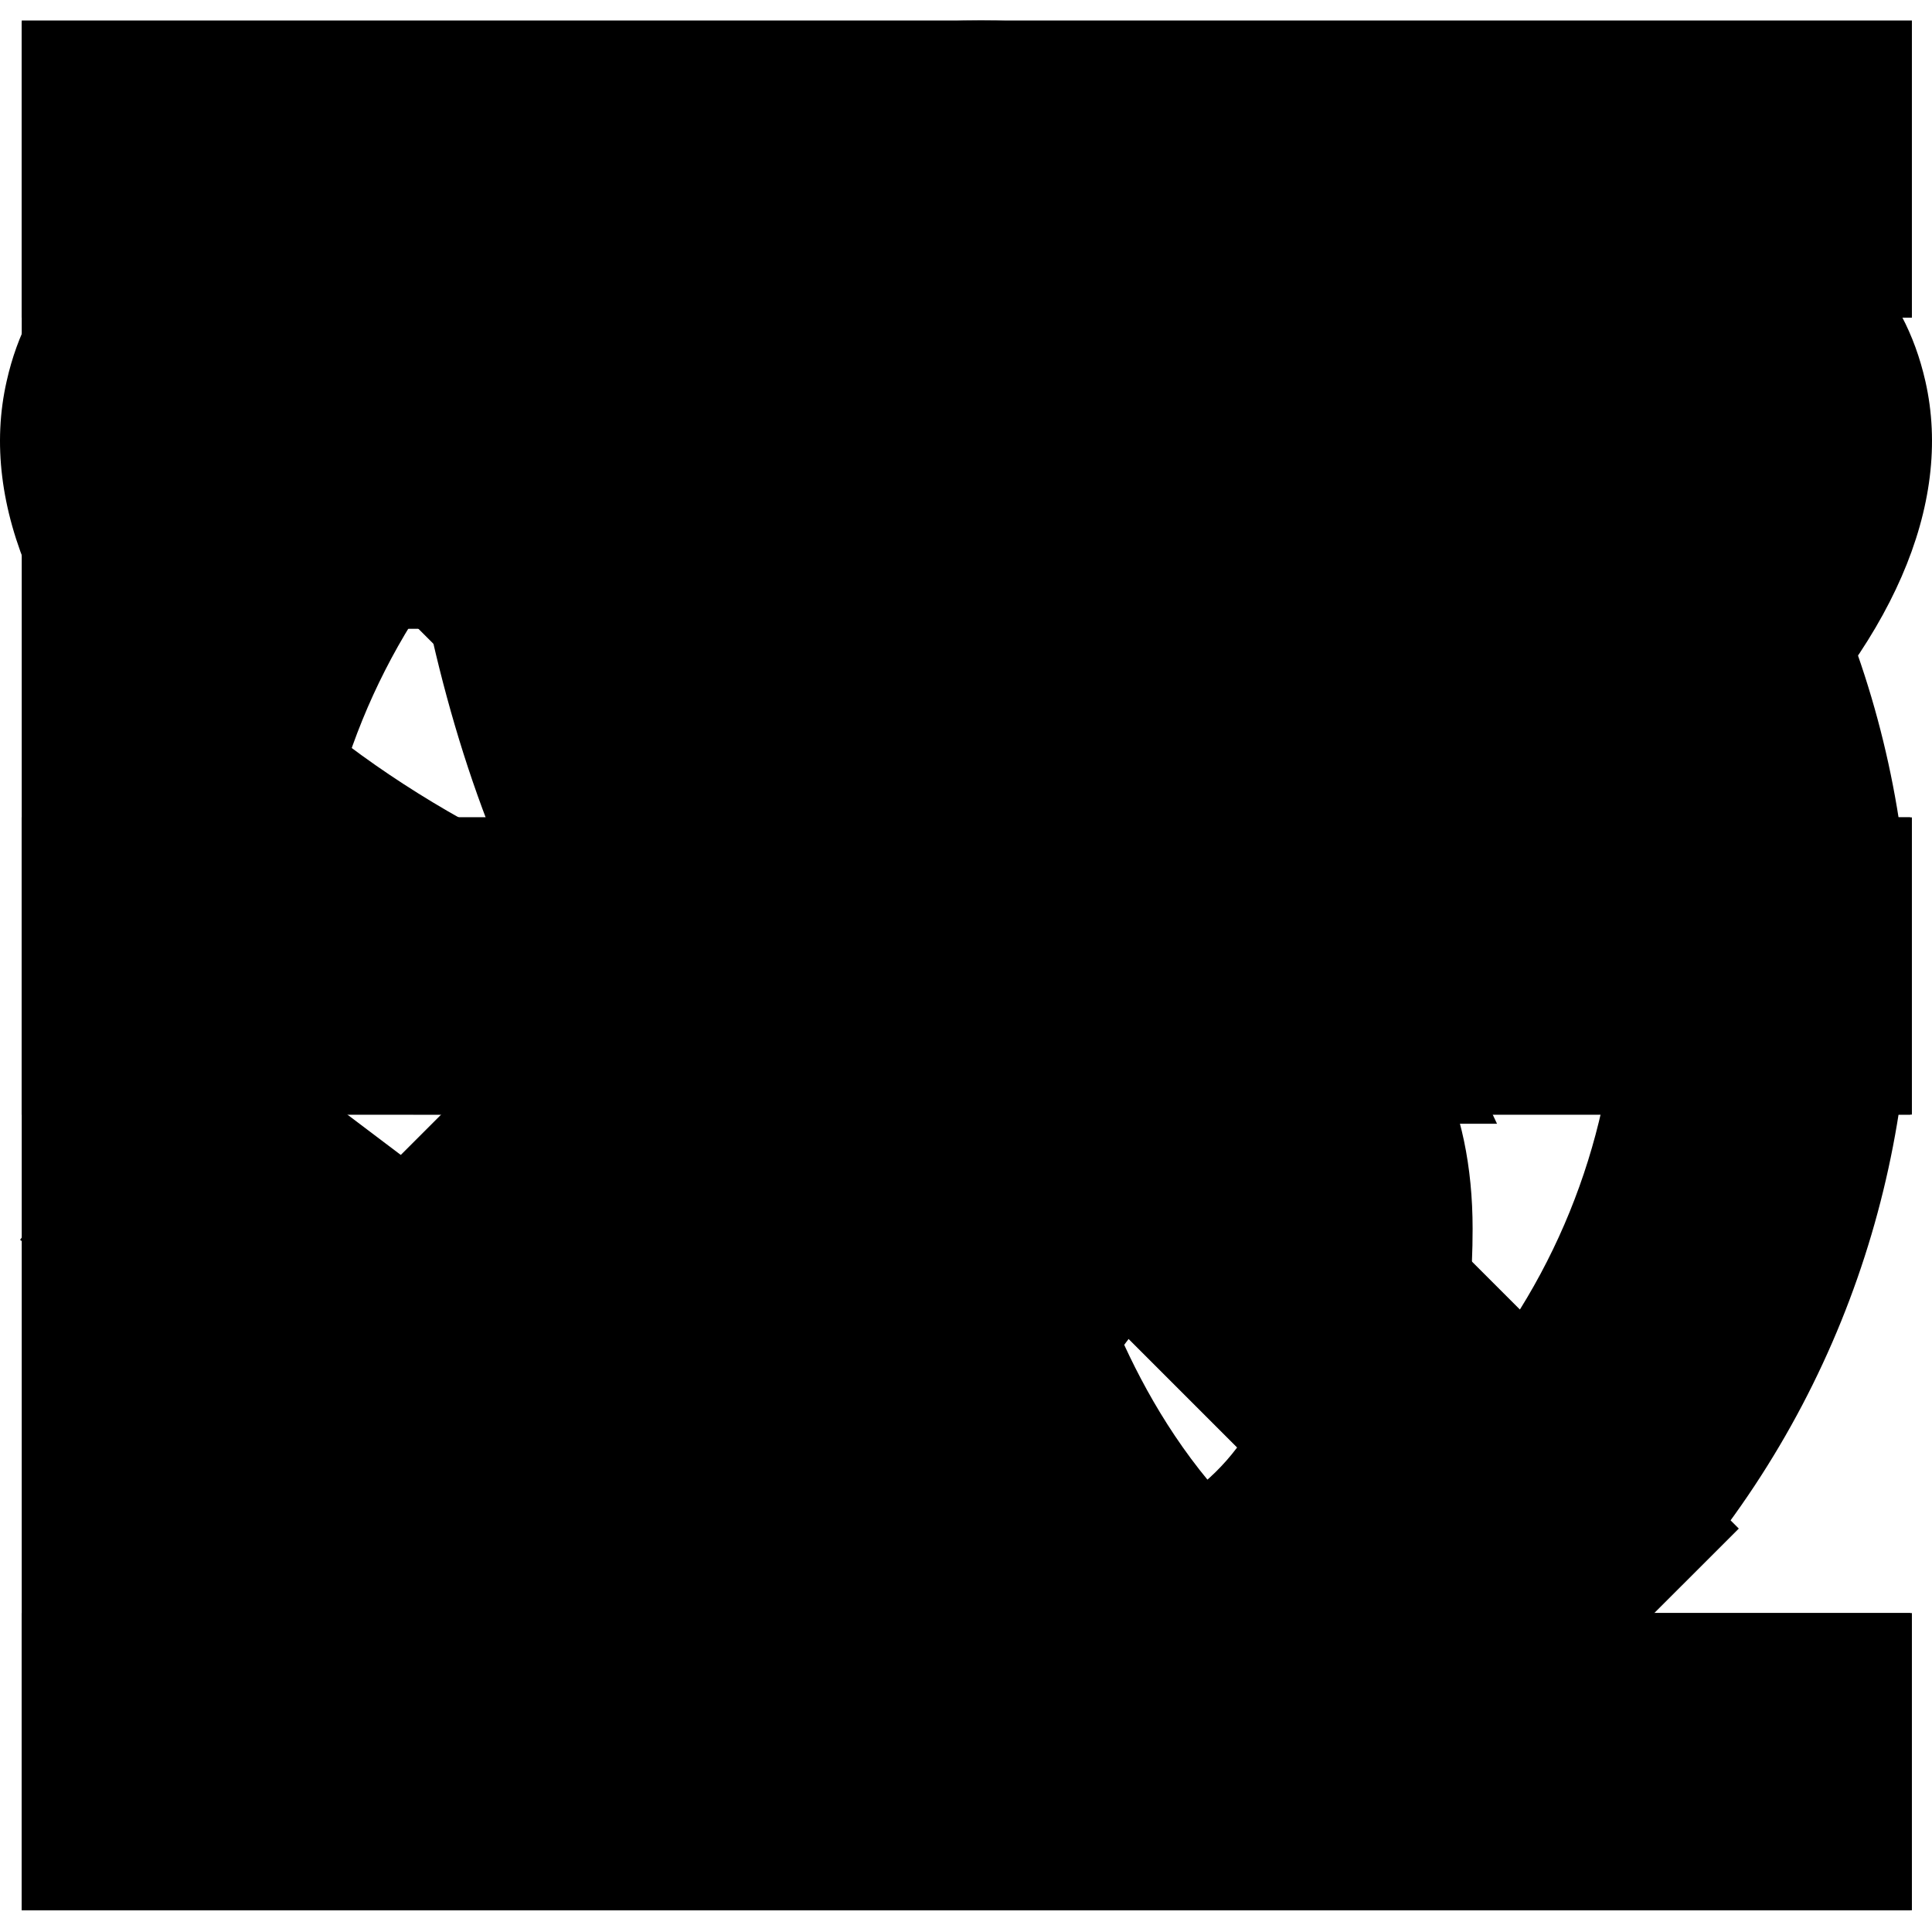
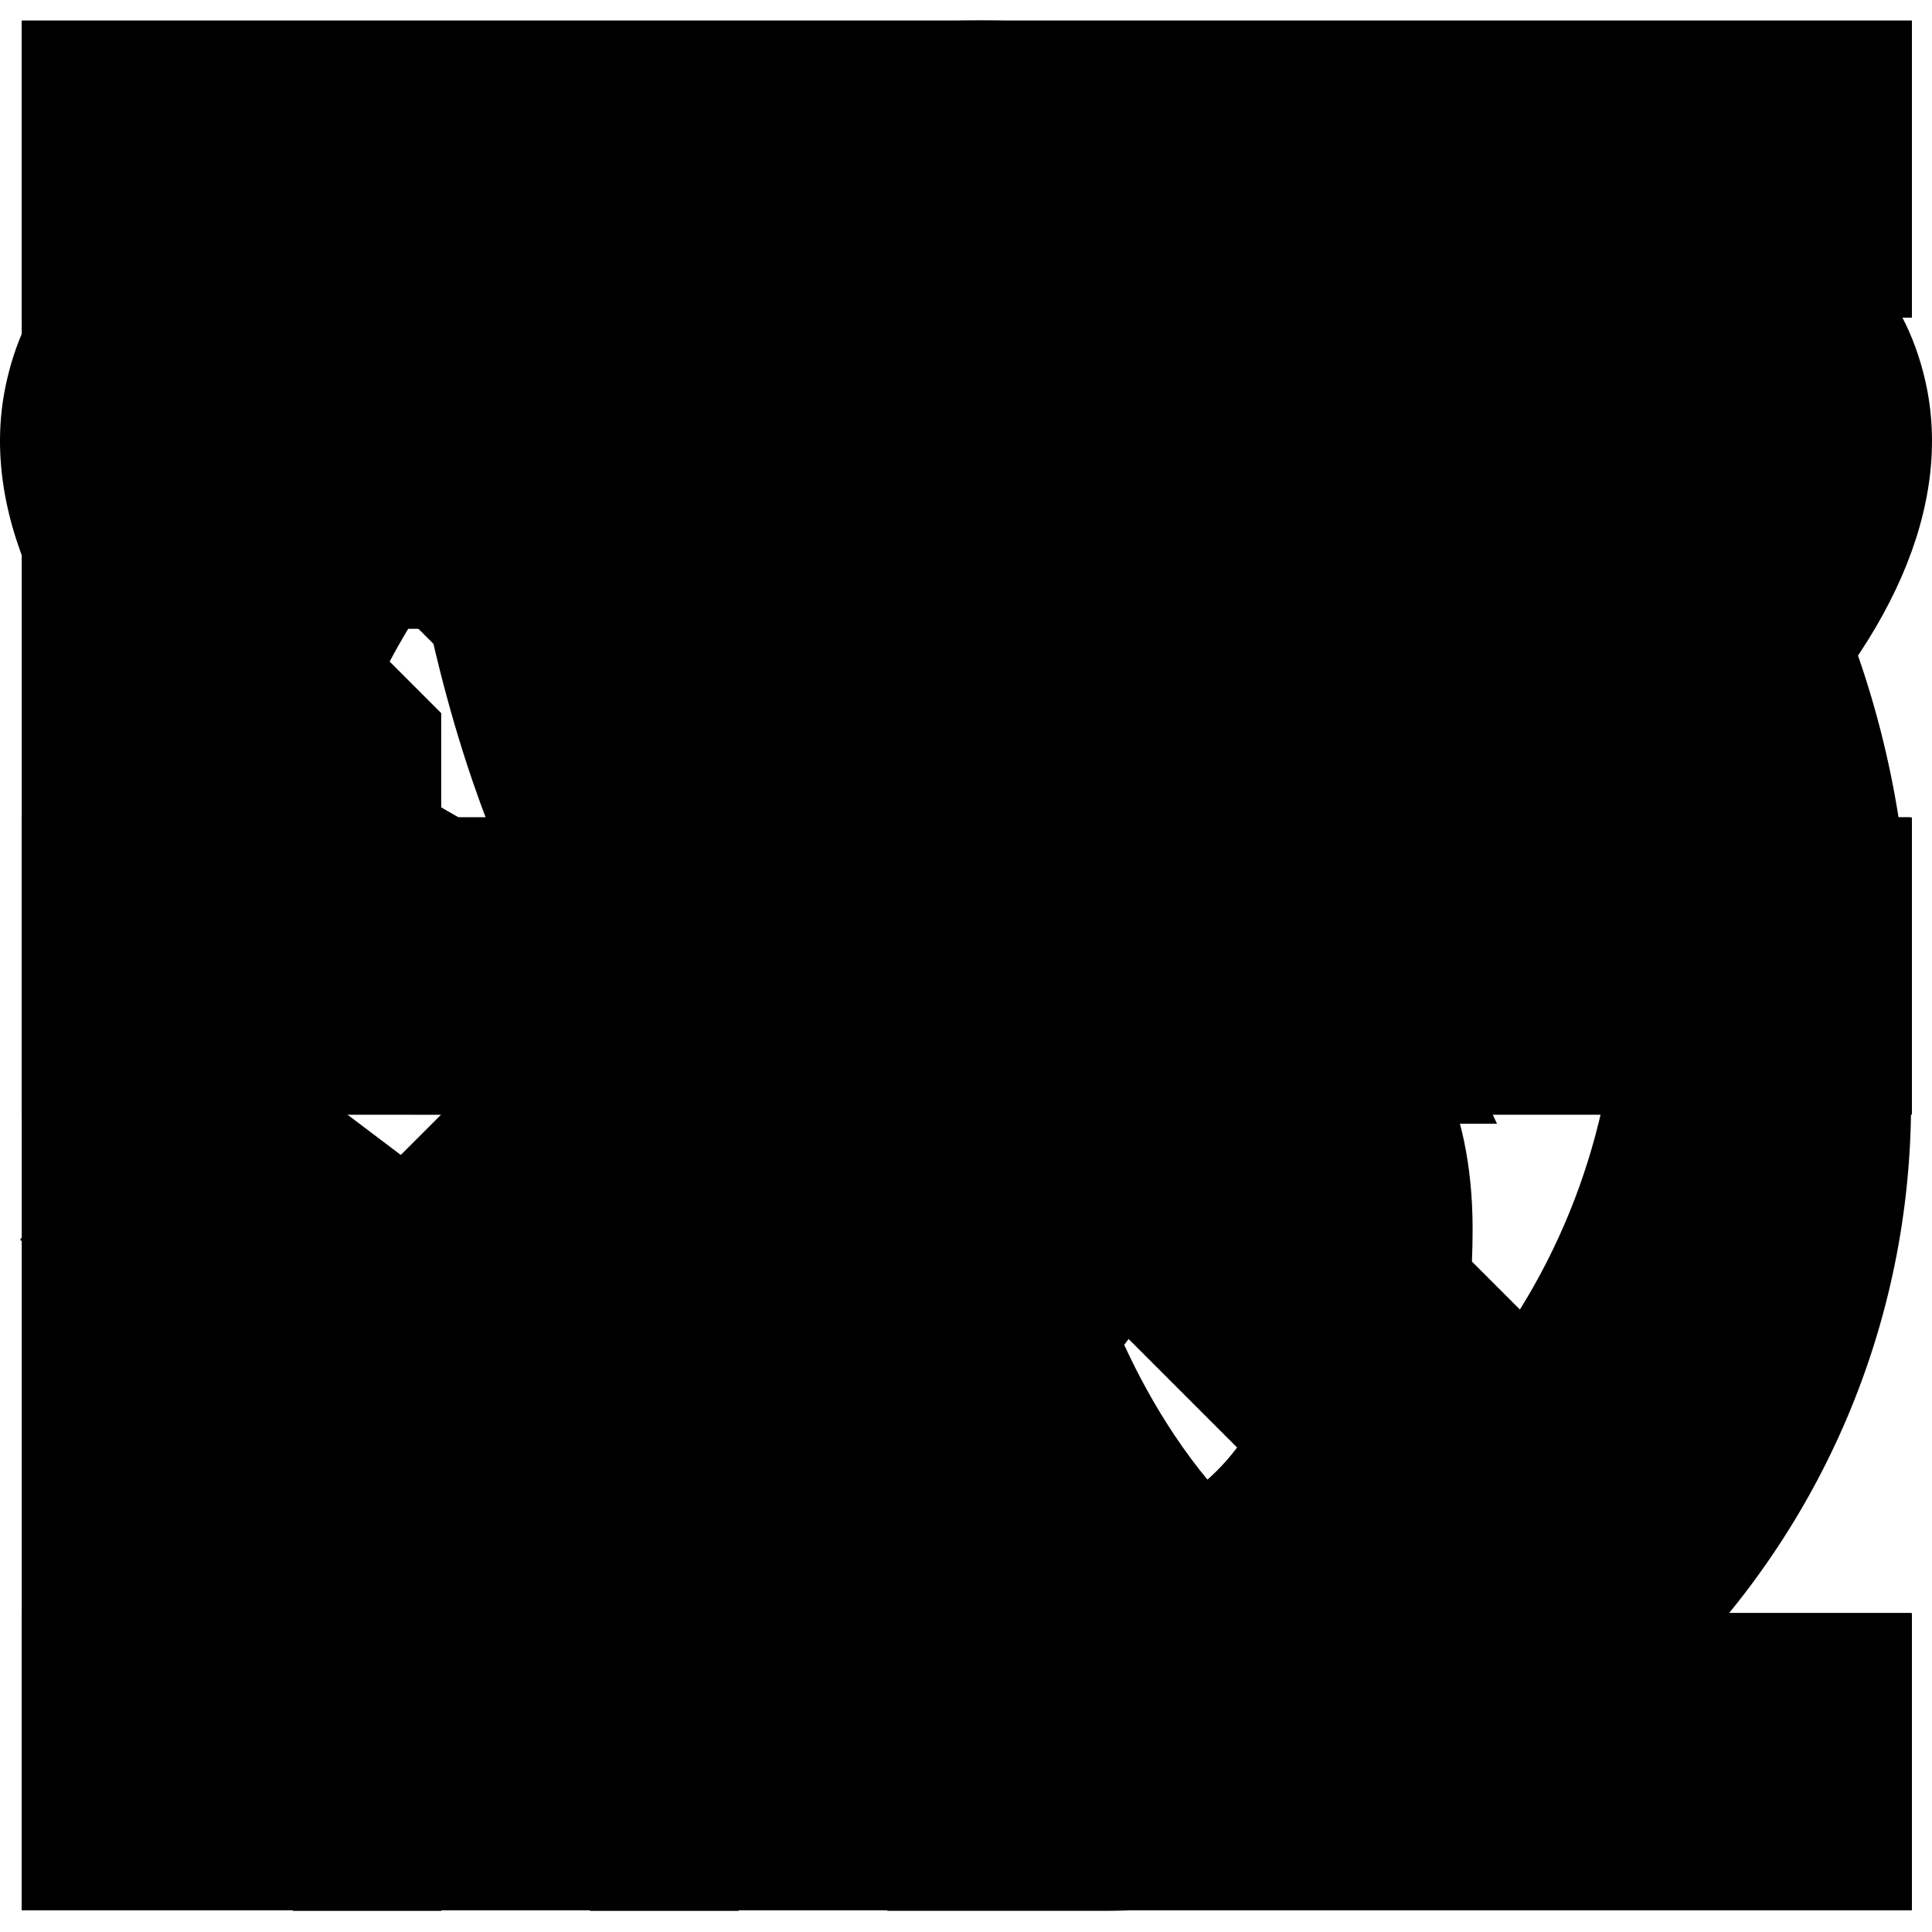
<svg xmlns="http://www.w3.org/2000/svg" version="1.1" id="Layer_1" x="0px" y="0px" width="100px" height="100px" viewBox="0 0 100 100" enable-background="new 0 0 100 100" xml:space="preserve">
  <g id="pencil">
    <path fill="inherit" d="M95.688,23.678c3.083-3.091,3.083-8.037,0-11.12l-8.036-8.028c-3.085-3.092-8.341-3.092-11.113,0   l-4.014,4.014L91.978,28L95.688,23.678z" />
    <polygon fill="inherit" points="83.518,35.595 64.311,16.383 68.889,11.793 88.1,31.013  " />
    <path fill="inherit" d="M2.127,94.697c-0.323,0.931,0,1.854,0.607,2.477c0.308,0.308,0.927,0.614,1.538,0.614   c0.307,0,0.615,0,0.931,0l23.155-8.335L10.448,71.542L2.127,94.697z" />
    <polygon fill="inherit" points="12.979,67.544 60.804,19.727 68.88,27.803 21.068,75.627  " />
    <polygon fill="inherit" points="72.279,30.807 80.355,38.891 32.535,86.708 24.455,78.624  " />
  </g>
  <polygon id="x" fill="inherit" points="90,20.881 79.115,10.002 50,39.124 20.878,10.002 10,20.881 39.122,49.998 10,79.119   20.878,89.998 50,60.881 79.115,89.998 90,79.119 60.873,49.998 " />
  <g id="logo">
    <path fill="inherit" d="M11.61,36.662c-5.307,0-9.61,4.303-9.61,9.609c0,8.037,8.14,17.067,9.61,17.067   c1.43,0,9.611-9.195,9.611-17.067C21.221,40.965,16.919,36.662,11.61,36.662 M12.787,52.312v-3.804c0-0.65-0.526-1.179-1.177-1.179   c-0.65,0-1.178,0.528-1.178,1.179v3.804c-3.123-0.557-5.49-3.282-5.49-6.563c0-3.28,2.368-6.006,5.49-6.562v3.804   c0,0.65,0.527,1.178,1.178,1.178c0.651,0,1.177-0.527,1.177-1.178v-3.804c3.123,0.557,5.493,3.282,5.493,6.562   C18.28,49.03,15.91,51.756,12.787,52.312" />
    <path fill="inherit" d="M38.618,40.954h2.409v17.211h-2.409v-7.948h-8.419v7.948H27.79V40.954h2.409v7.177h8.419V40.954z" />
    <path fill="inherit" d="M47.782,58.165V40.954h10.506v2.061h-8.097v5.116h7.202v2.012h-7.202v5.96h8.717v2.062H47.782z" />
    <path fill="inherit" d="M72.866,50.962c0.265,0.332,0.6,0.766,1.006,1.304c0.405,0.538,0.823,1.134,1.254,1.788   s0.857,1.337,1.279,2.049s0.782,1.399,1.08,2.062h-2.632c-0.332-0.63-0.691-1.267-1.081-1.913c-0.389-0.646-0.782-1.262-1.18-1.85   s-0.79-1.139-1.18-1.652c-0.389-0.513-0.741-0.96-1.055-1.341c-0.216,0.017-0.436,0.025-0.658,0.025c-0.224,0-0.452,0-0.684,0   h-2.16v6.73h-2.409V41.202c0.679-0.166,1.436-0.277,2.272-0.335c0.836-0.058,1.602-0.087,2.297-0.087   c2.417,0,4.26,0.456,5.526,1.366c1.267,0.911,1.899,2.269,1.899,4.073c0,1.142-0.302,2.12-0.906,2.931   C74.932,49.961,74.042,50.565,72.866,50.962z M69.216,42.891c-1.027,0-1.813,0.025-2.359,0.075v6.482h1.713   c0.828,0,1.573-0.041,2.235-0.124c0.662-0.083,1.221-0.24,1.677-0.472c0.455-0.232,0.808-0.559,1.056-0.981   c0.248-0.422,0.372-0.981,0.372-1.676c0-0.646-0.124-1.184-0.372-1.614s-0.584-0.77-1.006-1.018   c-0.423-0.249-0.919-0.422-1.49-0.522C70.47,42.94,69.861,42.891,69.216,42.891z" />
    <path fill="inherit" d="M81.559,49.547c0-1.474,0.22-2.773,0.658-3.899c0.438-1.125,1.034-2.065,1.788-2.819   c0.753-0.753,1.631-1.32,2.633-1.701s2.065-0.571,3.191-0.571c1.109,0,2.156,0.19,3.142,0.571s1.851,0.948,2.596,1.701   c0.745,0.754,1.337,1.693,1.775,2.819C97.78,46.773,98,48.073,98,49.547s-0.22,2.773-0.658,3.899s-1.03,2.065-1.775,2.818   c-0.745,0.754-1.61,1.32-2.596,1.701s-2.032,0.571-3.142,0.571c-1.126,0-2.189-0.19-3.191-0.571s-1.88-0.947-2.633-1.701   c-0.754-0.753-1.35-1.692-1.788-2.818S81.559,51.021,81.559,49.547z M84.092,49.547c0,1.043,0.133,1.991,0.397,2.844   s0.642,1.577,1.13,2.173c0.488,0.597,1.085,1.056,1.788,1.378c0.704,0.323,1.494,0.484,2.372,0.484s1.664-0.161,2.359-0.484   c0.695-0.322,1.287-0.781,1.776-1.378c0.487-0.596,0.864-1.32,1.13-2.173c0.265-0.853,0.397-1.801,0.397-2.844   c0-1.043-0.133-1.991-0.397-2.844c-0.266-0.853-0.643-1.577-1.13-2.173c-0.489-0.596-1.081-1.055-1.776-1.378   c-0.695-0.323-1.481-0.484-2.359-0.484s-1.668,0.161-2.372,0.484c-0.703,0.323-1.3,0.782-1.788,1.378s-0.865,1.321-1.13,2.173   C84.225,47.556,84.092,48.503,84.092,49.547z" />
  </g>
  <g id="reward">
    <path fill="inherit" d="M90.538,10.505c-3.224-0.711-6.947-0.255-10.453,1.068c0.028-1.9,0.028-3.752-0.036-5.521H49.992H19.937   c-0.047,1.769-0.062,3.621-0.025,5.521c-3.507-1.323-7.232-1.779-10.456-1.068c-4.773,1.047-8.016,4.329-9.112,9.226   c-1.455,6.391,1.739,13.716,8.98,20.635c5.704,5.436,13.366,9.974,21.455,12.783c3.351,4.713,7.651,8.521,13.083,10.842   c-0.79,2.901-3.579,11.284-10.309,16.428h16.438h16.443c-6.725-5.144-9.521-13.526-10.297-16.428   c5.435-2.32,9.731-6.129,13.068-10.852c8.088-2.799,15.75-7.337,21.468-12.773c7.241-6.919,10.437-14.245,8.984-20.635   C98.545,14.834,95.303,11.553,90.538,10.505z M14.15,35.311c-5.245-5.012-7.86-10.257-6.998-14.039   c0.504-2.23,1.718-3.477,3.805-3.941c2.764-0.614,6.37,0.313,9.343,2.146c0.68,8.017,2.255,16.374,5.21,23.794   C21.255,41.057,17.342,38.354,14.15,35.311z M85.841,35.311c-3.183,3.044-7.098,5.746-11.359,7.97   c2.965-7.431,4.541-15.788,5.215-23.795c2.976-1.842,6.577-2.769,9.333-2.155c2.096,0.465,3.305,1.711,3.811,3.941   C93.701,25.053,91.081,30.298,85.841,35.311z" />
    <rect x="28.882" y="84.822" fill="inherit" width="42.221" height="9.125" />
  </g>
  <path id="dollar" fill="inherit" d="M31.108,15.523C35.02,11.248,40.505,9.067,47.553,9V2h4.997v6.896   c6.975,0.488,12.33,2.544,16.069,6.159c3.73,3.625,5.69,8.407,5.863,14.355h-9.2c-0.249-2.668-0.967-4.964-2.162-6.896   c-2.209-3.539-5.729-5.394-10.57-5.576V42.56c8.132,2.276,13.659,4.418,16.567,6.417c4.733,3.3,7.105,8.168,7.105,14.623   c0,9.324-3.032,15.952-9.104,19.883c-3.366,2.171-8.225,3.605-14.568,4.313V98h-4.997V87.796   c-10.205-0.67-17.128-4.285-20.777-10.836c-1.999-3.548-2.998-8.33-2.998-14.364h9.31c0.282,4.811,1.042,8.311,2.276,10.52   c2.19,3.969,6.254,6.188,12.189,6.686V51.129c-7.613-1.435-13.231-3.835-16.866-7.202c-3.625-3.367-5.437-8.034-5.437-13.992   C25.25,24.608,27.207,19.798,31.108,15.523z M38.19,37.453c2.319,1.97,5.437,3.337,9.363,4.103V16.833   c-4.634,0.182-7.928,1.578-9.894,4.208c-1.96,2.63-2.941,5.385-2.941,8.263C34.719,32.776,35.876,35.492,38.19,37.453z    M64.966,73.488c1.187-2.104,1.789-4.543,1.789-7.316c0-4.38-1.616-7.708-4.84-9.994c-1.864-1.329-4.982-2.592-9.365-3.787v27.668   C58.549,79.781,62.681,77.591,64.966,73.488z" />
  <polygon id="plus" fill="inherit" points="98.875,57.694 98.87,42.305 57.69,42.31 57.69,1.125 42.306,1.125 42.31,42.306    1.125,42.306 1.125,57.69 42.306,57.694 42.305,98.87 57.694,98.875 57.69,57.687 " />
  <path id="cancel" d="M84.561,15.44c-19.088-19.087-50.033-19.087-69.12,0c-19.087,19.087-19.087,50.033,0,69.121  c19.086,19.086,50.032,19.086,69.12-0.001C103.646,65.473,103.646,34.527,84.561,15.44z M73.857,26.144  c11.303,11.303,12.9,28.629,4.809,41.644L32.212,21.334C45.228,13.242,62.553,14.839,73.857,26.144z M26.144,73.857  c-11.305-11.305-12.9-28.629-4.81-41.645l46.453,46.454C54.771,86.757,37.447,85.16,26.144,73.857z" />
  <g id="graph">
    <polygon points="16.509,83.491 16.509,1.125 1.125,1.125 1.125,98.875 98.875,98.875 98.875,83.491  " />
    <polygon points="95.342,19.357 63.576,51.123 54.481,42.027 32.447,64.062 21.505,64.062 21.505,69.059     34.518,69.059 54.481,49.094 63.576,58.189 98.875,22.891  " />
  </g>
  <path id="question-mark" d="M28.472,9.705c5.413-5.762,12.846-8.644,22.296-8.644c8.737,0,15.738,2.465,20.991,7.395  c5.259,4.931,7.887,11.23,7.887,18.899c0,4.645-0.952,8.415-2.857,11.307c-1.908,2.892-5.812,7.144-11.718,12.751  c-4.3,4.077-7.094,7.527-8.393,10.354c-1.299,2.826-1.944,7.001-1.944,12.522H43.032c0-6.267,0.745-11.317,2.235-15.152  c1.49-3.834,4.805-8.229,9.948-13.18l5.362-5.192c1.606-1.49,2.915-3.046,3.918-4.667c1.817-2.849,2.728-5.806,2.728-8.874  c0-4.295-1.31-8.02-3.929-11.175c-2.617-3.155-6.945-4.733-12.987-4.733c-7.472,0-12.638,2.717-15.502,8.151  c-1.611,3.023-2.526,7.384-2.75,13.081h-11.7C20.354,23.083,23.06,15.468,28.472,9.705z M42.769,85.202h13.082v13.673H42.769V85.202  z" />
  <polygon id="check" points="37.036,72.085 10.312,51.899 1.039,64.173 40.037,93.634 98.961,15.64 86.686,6.366 " />
  <g id="menu">
    <rect x="1.125" y="83.492" width="97.835" height="15.383" />
    <rect x="1.125" y="42.308" width="97.835" height="15.383" />
    <rect x="1.125" y="1.061" width="97.835" height="15.383" />
  </g>
+   <g id="undo">
+     <polygon points="22.837,98.907 30.529,91.216 22.837,83.524 15.146,83.524 22.837,91.216 15.146,98.907  " />
+     <polygon points="38.22,98.907 45.912,91.216 38.22,83.524 30.529,83.524 38.22,91.216 30.529,98.907  " />
+     <polygon points="8.774,22.848 22.837,8.784 22.837,1.093 1.083,22.848 22.837,44.604 22.837,36.912  " />
+     <path d="M57.043,15.156H24.157l-7.691,7.691l7.691,7.691h32.886c14.631,0,26.492,11.861,26.492,26.493    c0,14.631-11.861,26.492-26.492,26.492H45.912l7.692,7.691l-7.692,7.691h11.131c23.127,0,41.875-18.748,41.875-41.875    C98.918,33.904,80.17,15.156,57.043,15.156z" />
+   </g>
</svg>
